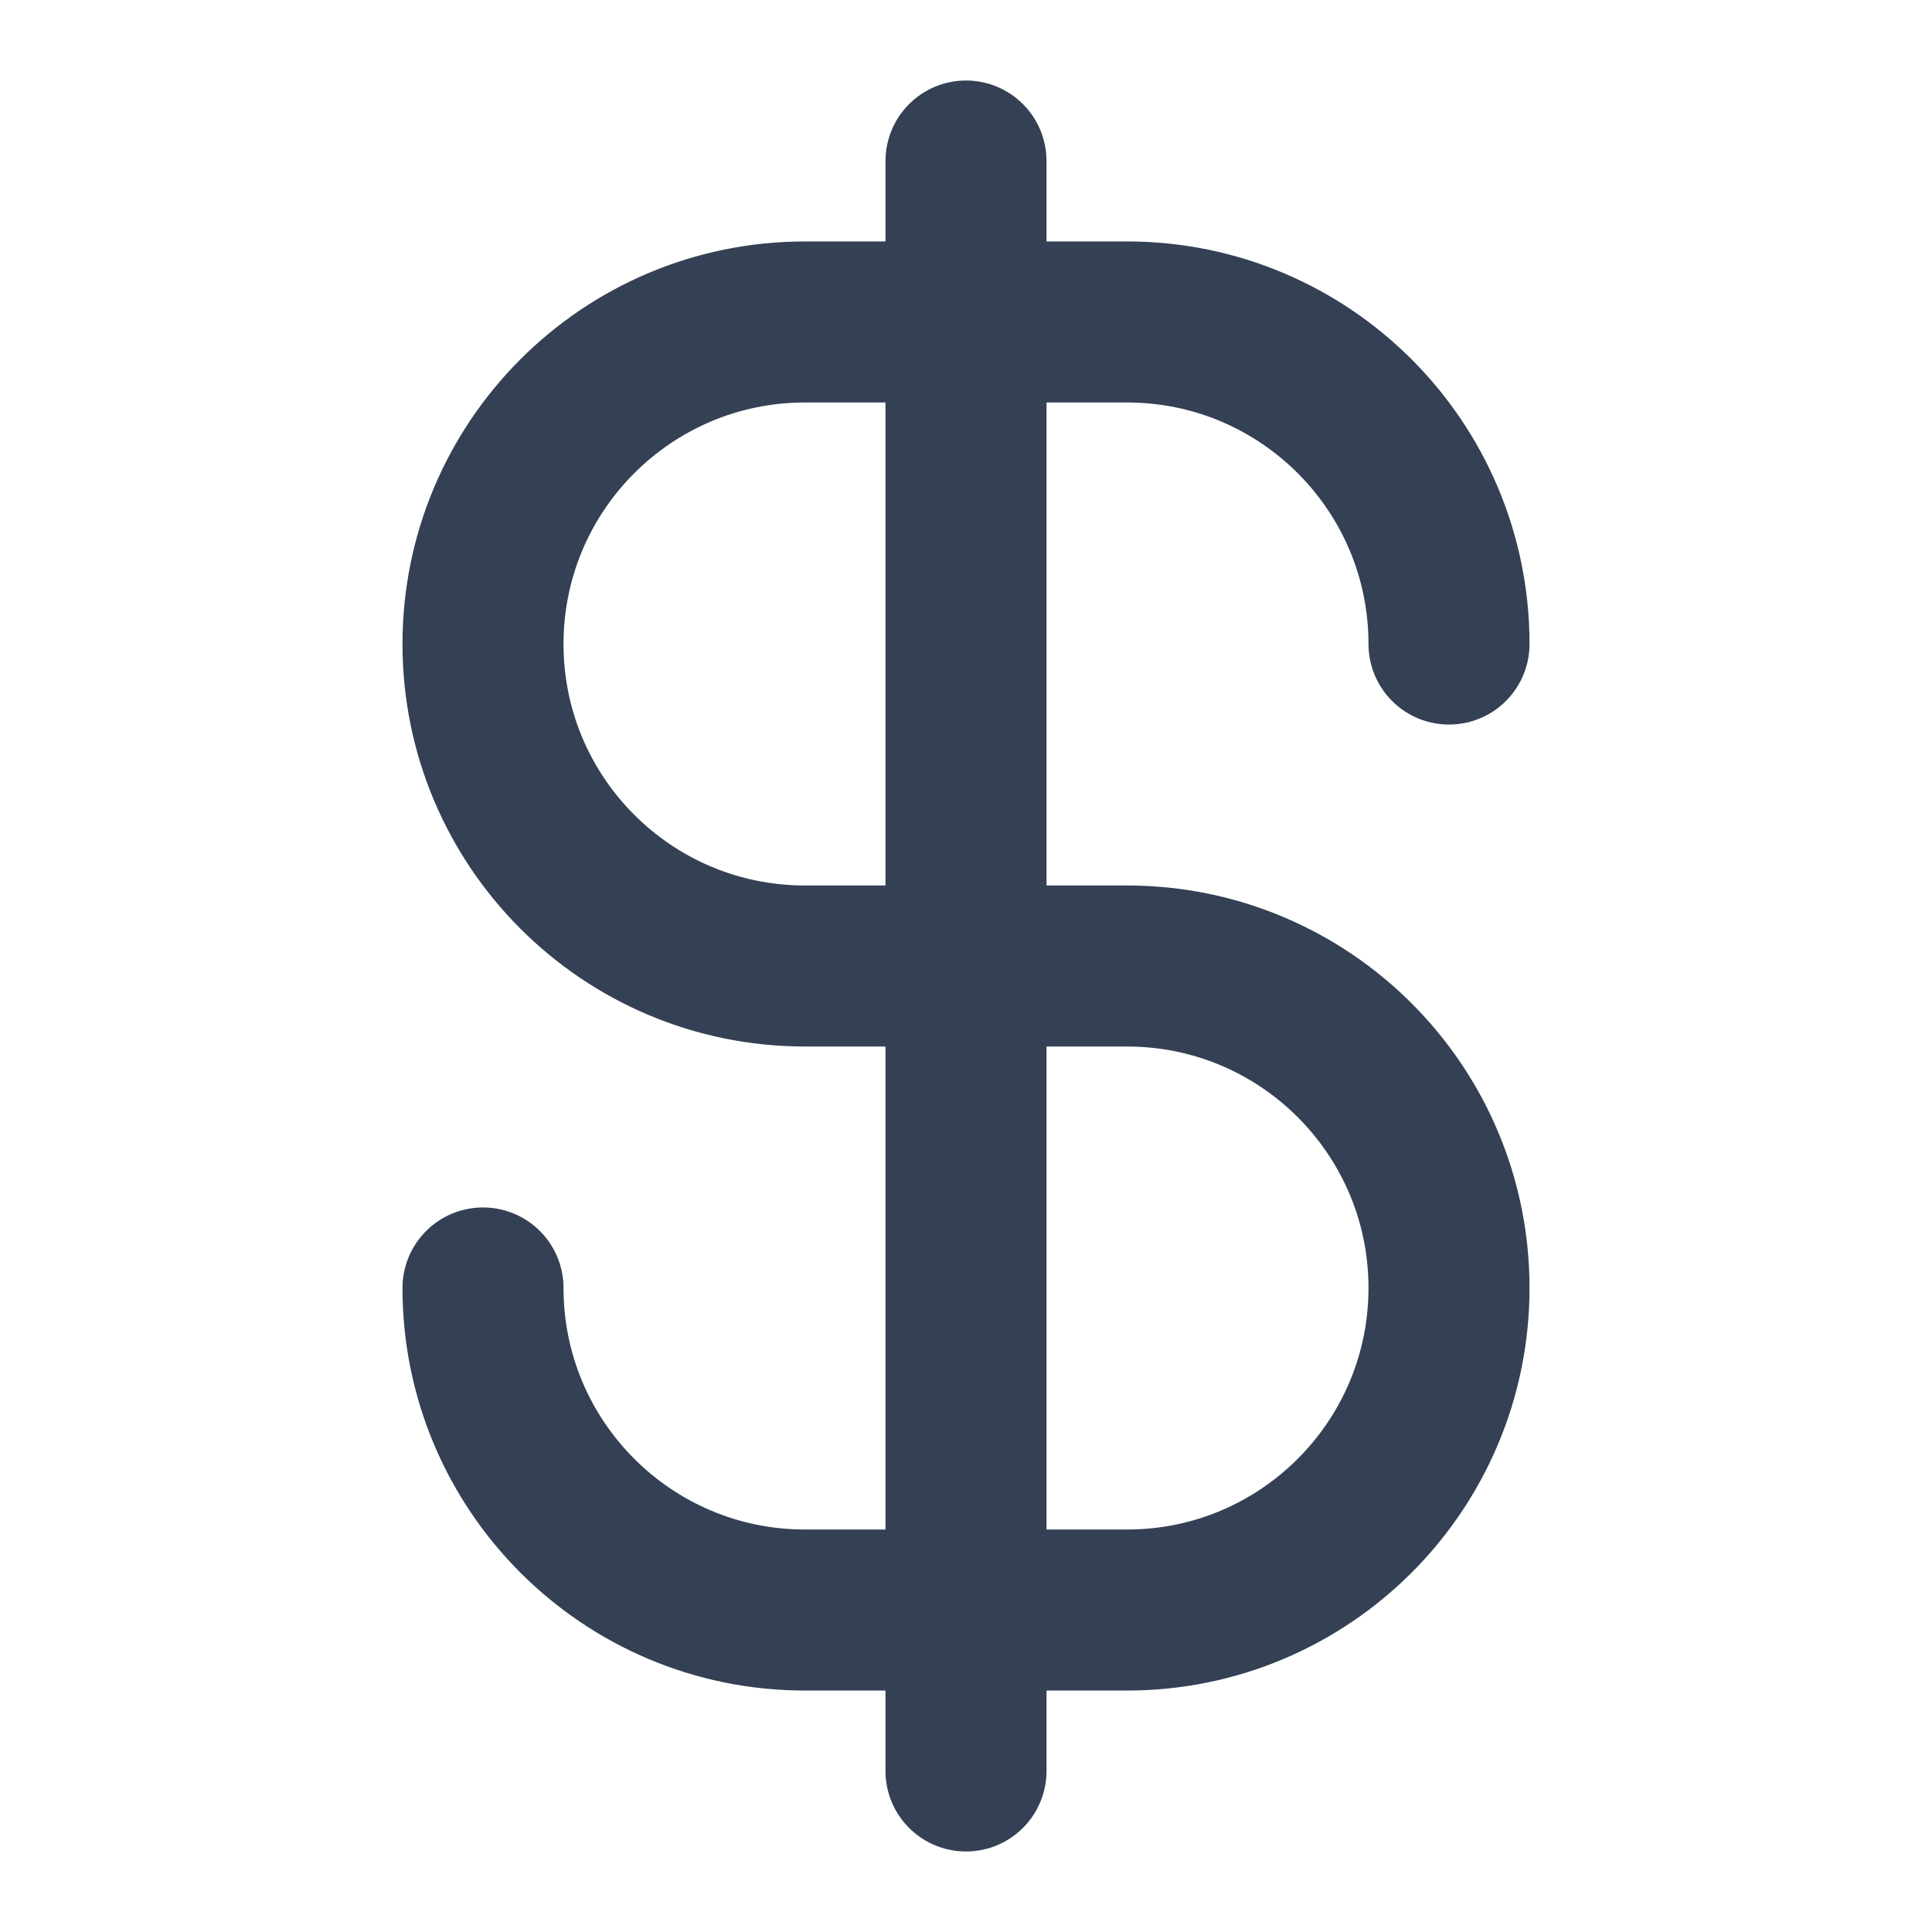
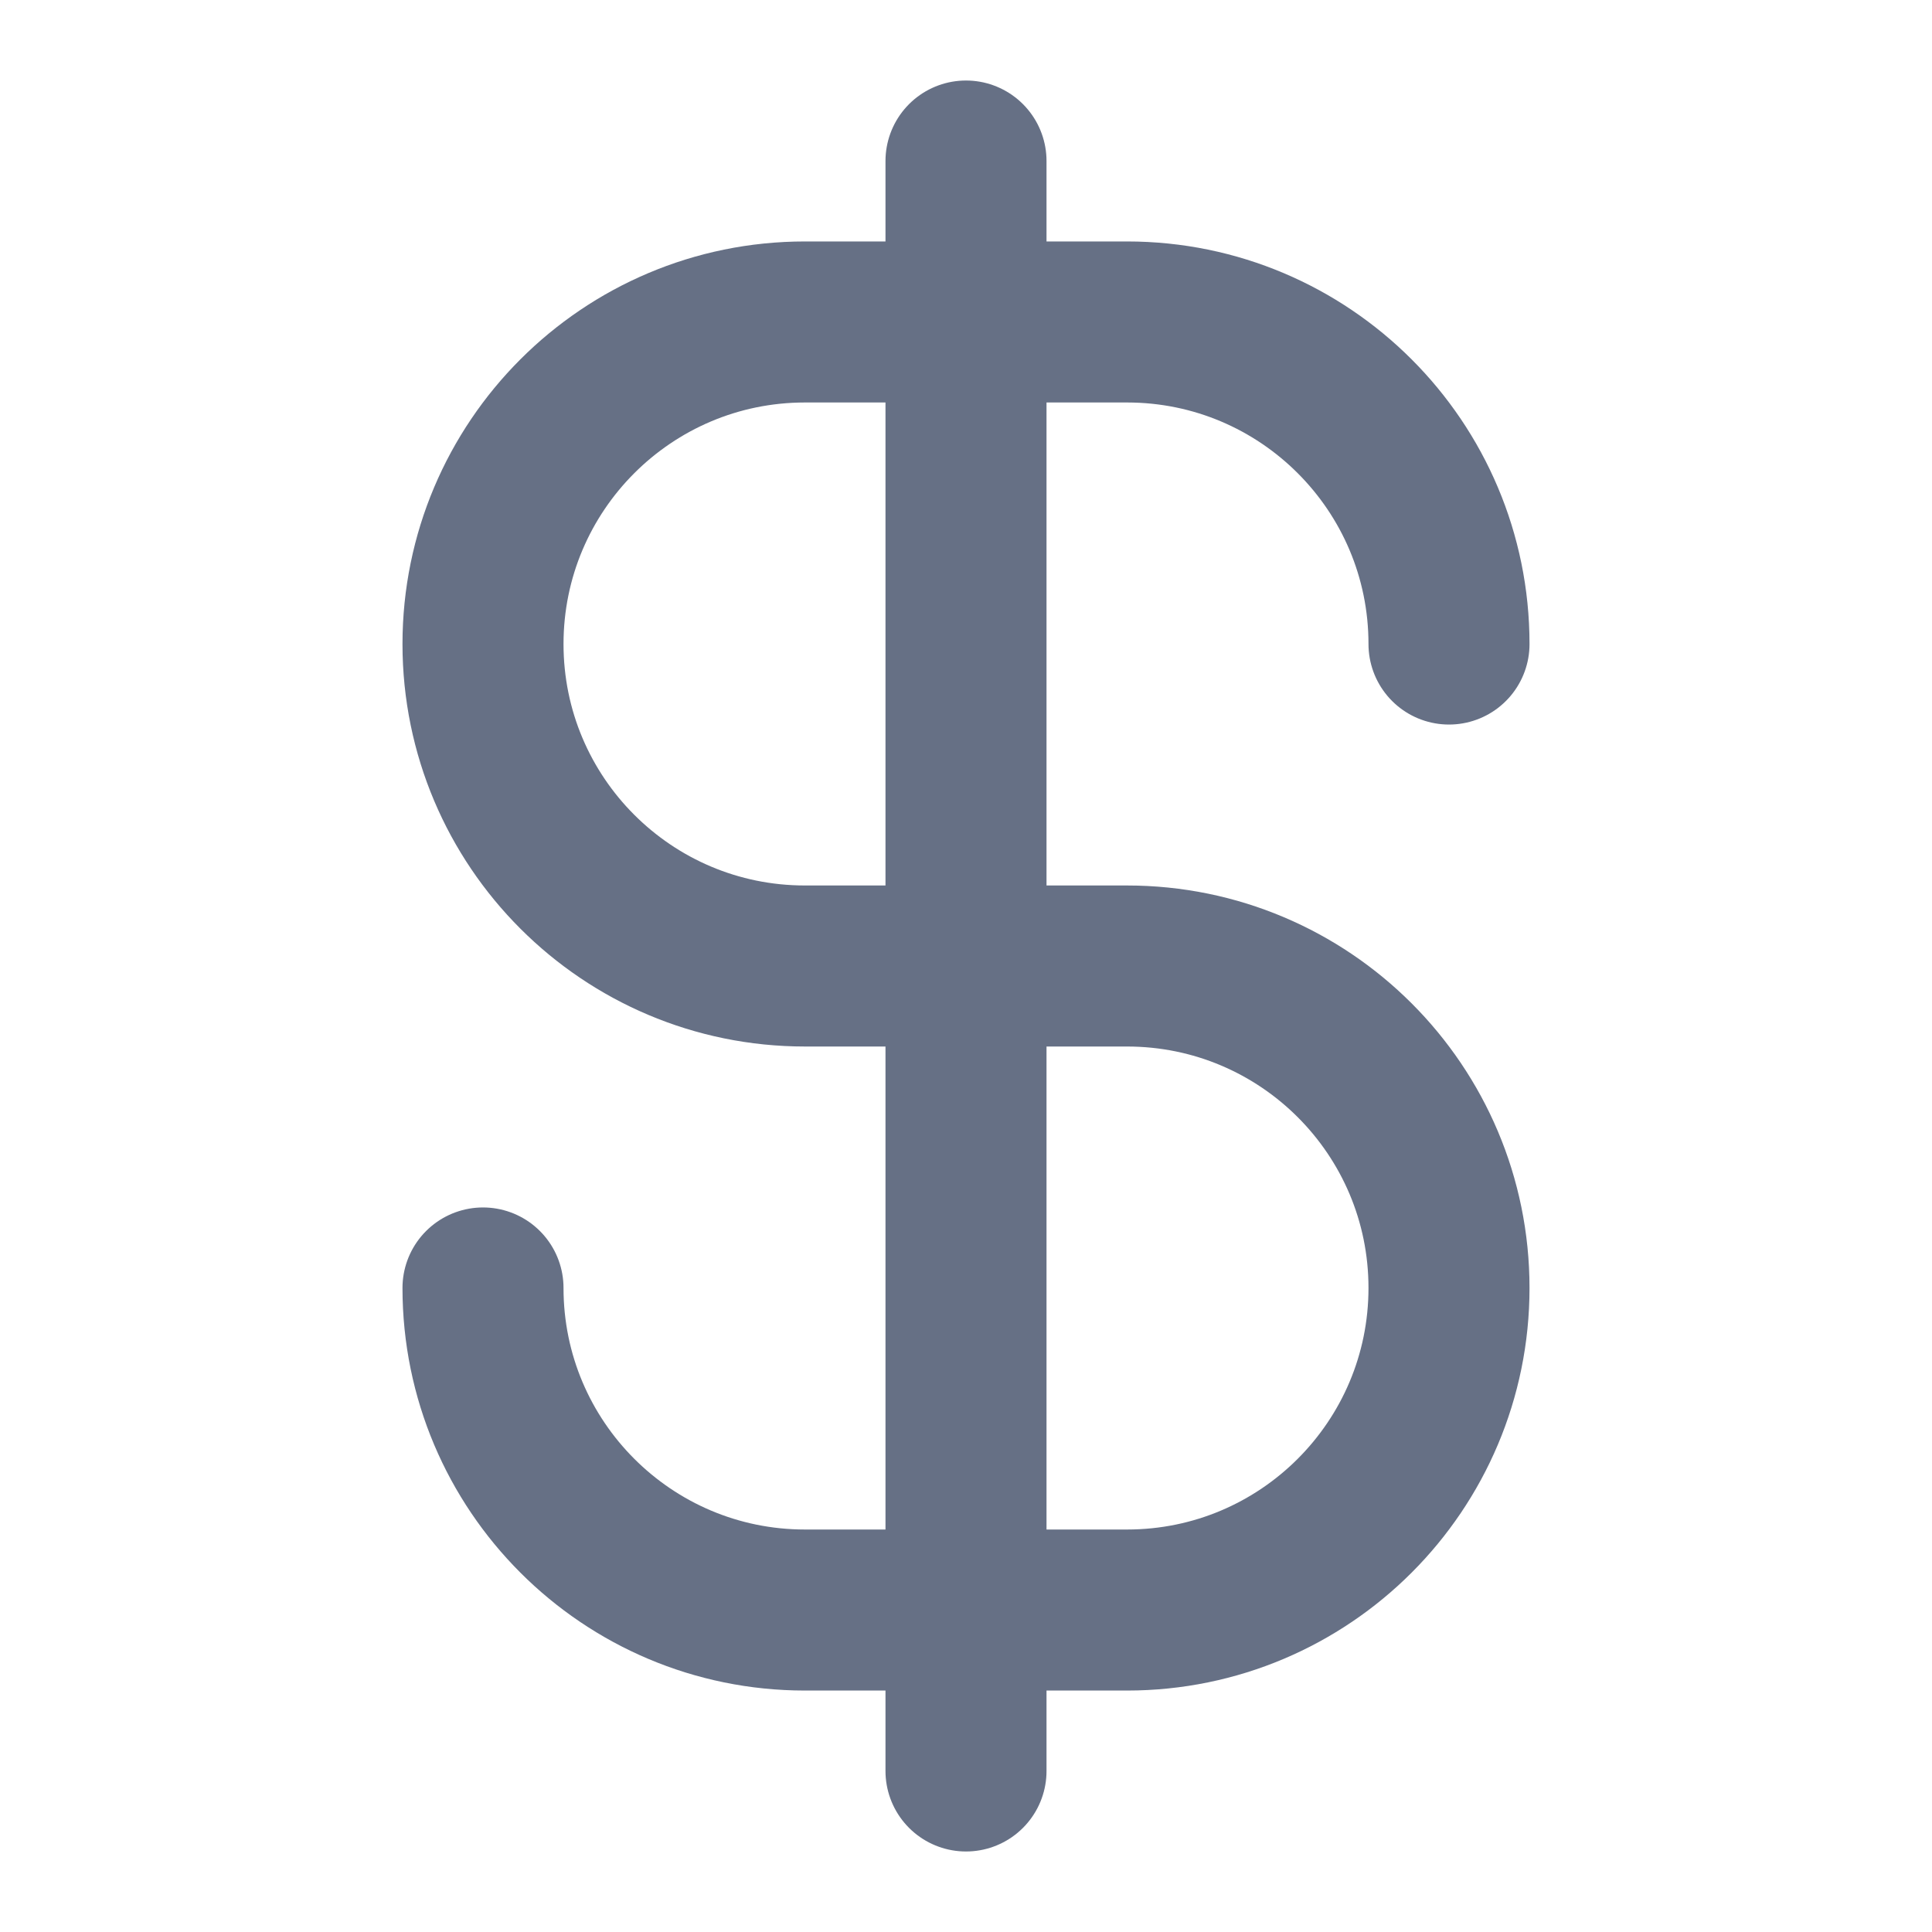
<svg xmlns="http://www.w3.org/2000/svg" width="20" height="20" viewBox="0 0 20 20" fill="none">
-   <path d="M5 13.333C5 15.174 6.492 16.667 8.333 16.667H11.667C13.508 16.667 15 15.174 15 13.333C15 11.492 13.508 10 11.667 10H8.333C6.492 10 5 8.508 5 6.667C5 4.826 6.492 3.333 8.333 3.333H11.667C13.508 3.333 15 4.826 15 6.667M10 1.667V18.333" stroke="#344054" stroke-width="1.667" stroke-linecap="round" stroke-linejoin="round" />
+   <path d="M5 13.333C5 15.174 6.492 16.667 8.333 16.667H11.667C13.508 16.667 15 15.174 15 13.333C15 11.492 13.508 10 11.667 10H8.333C6.492 10 5 8.508 5 6.667C5 4.826 6.492 3.333 8.333 3.333H11.667C13.508 3.333 15 4.826 15 6.667M10 1.667V18.333" stroke="#667085" stroke-width="1.667" stroke-linecap="round" stroke-linejoin="round" />
</svg>
